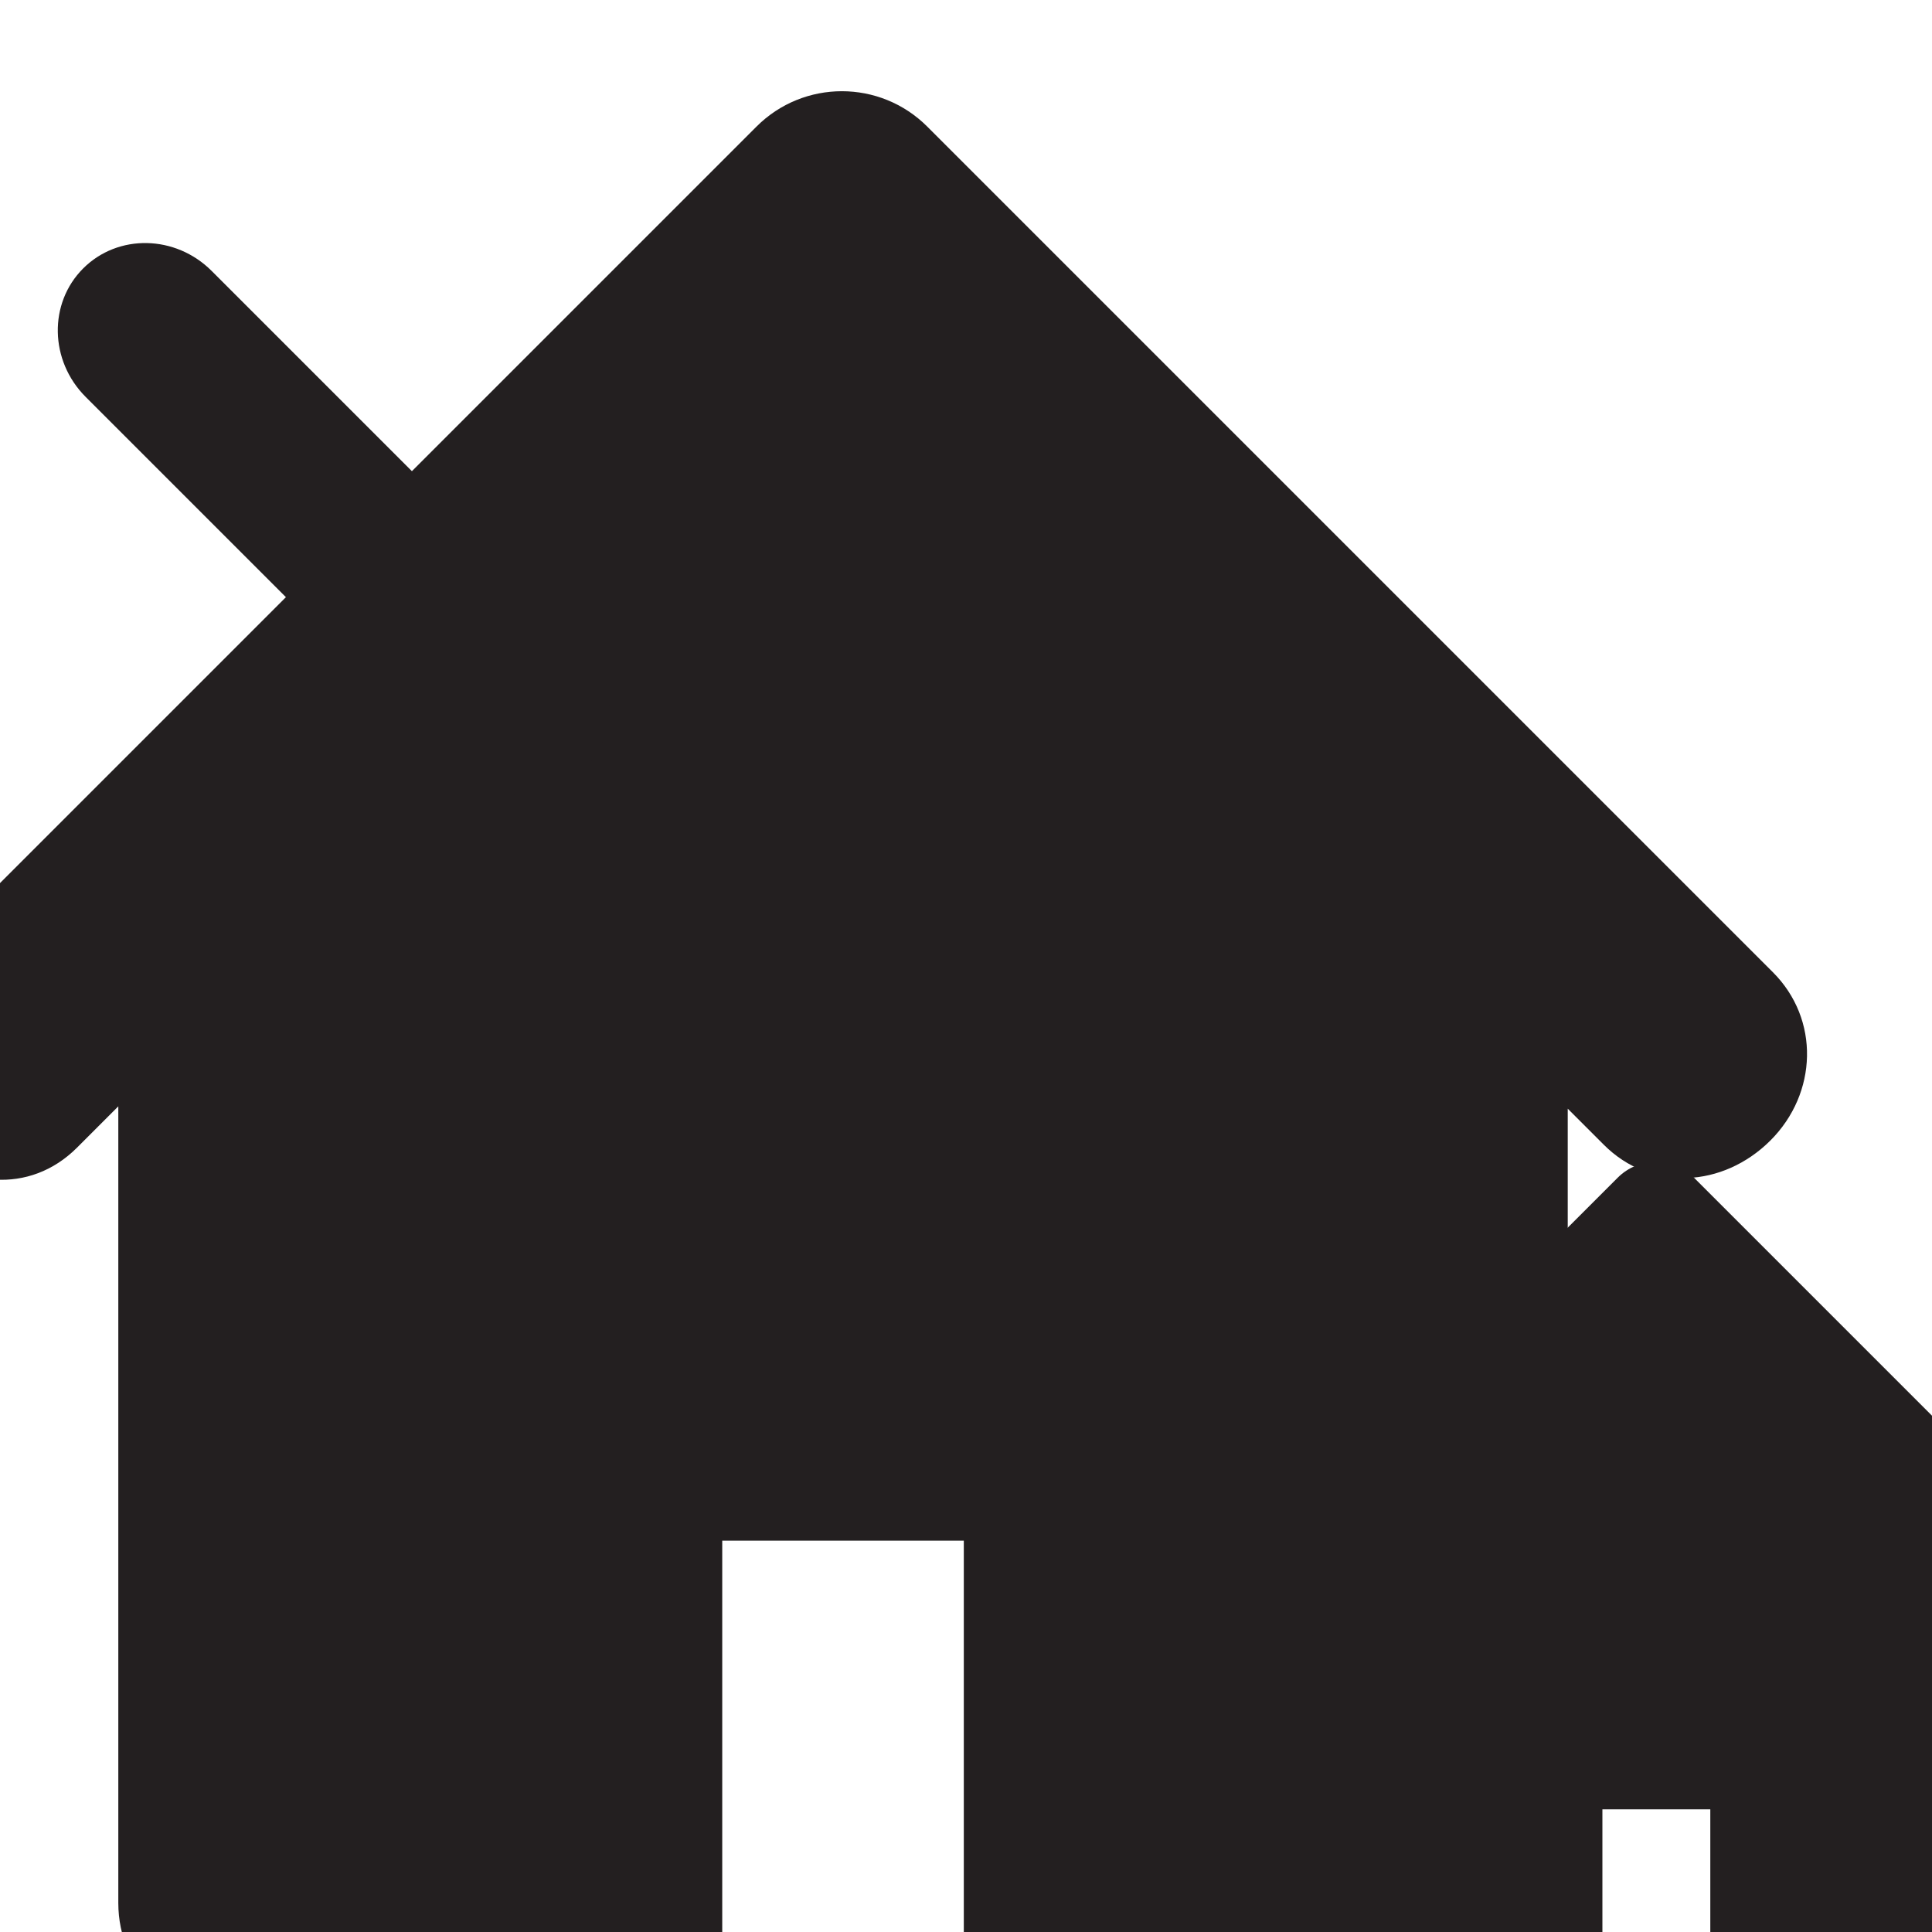
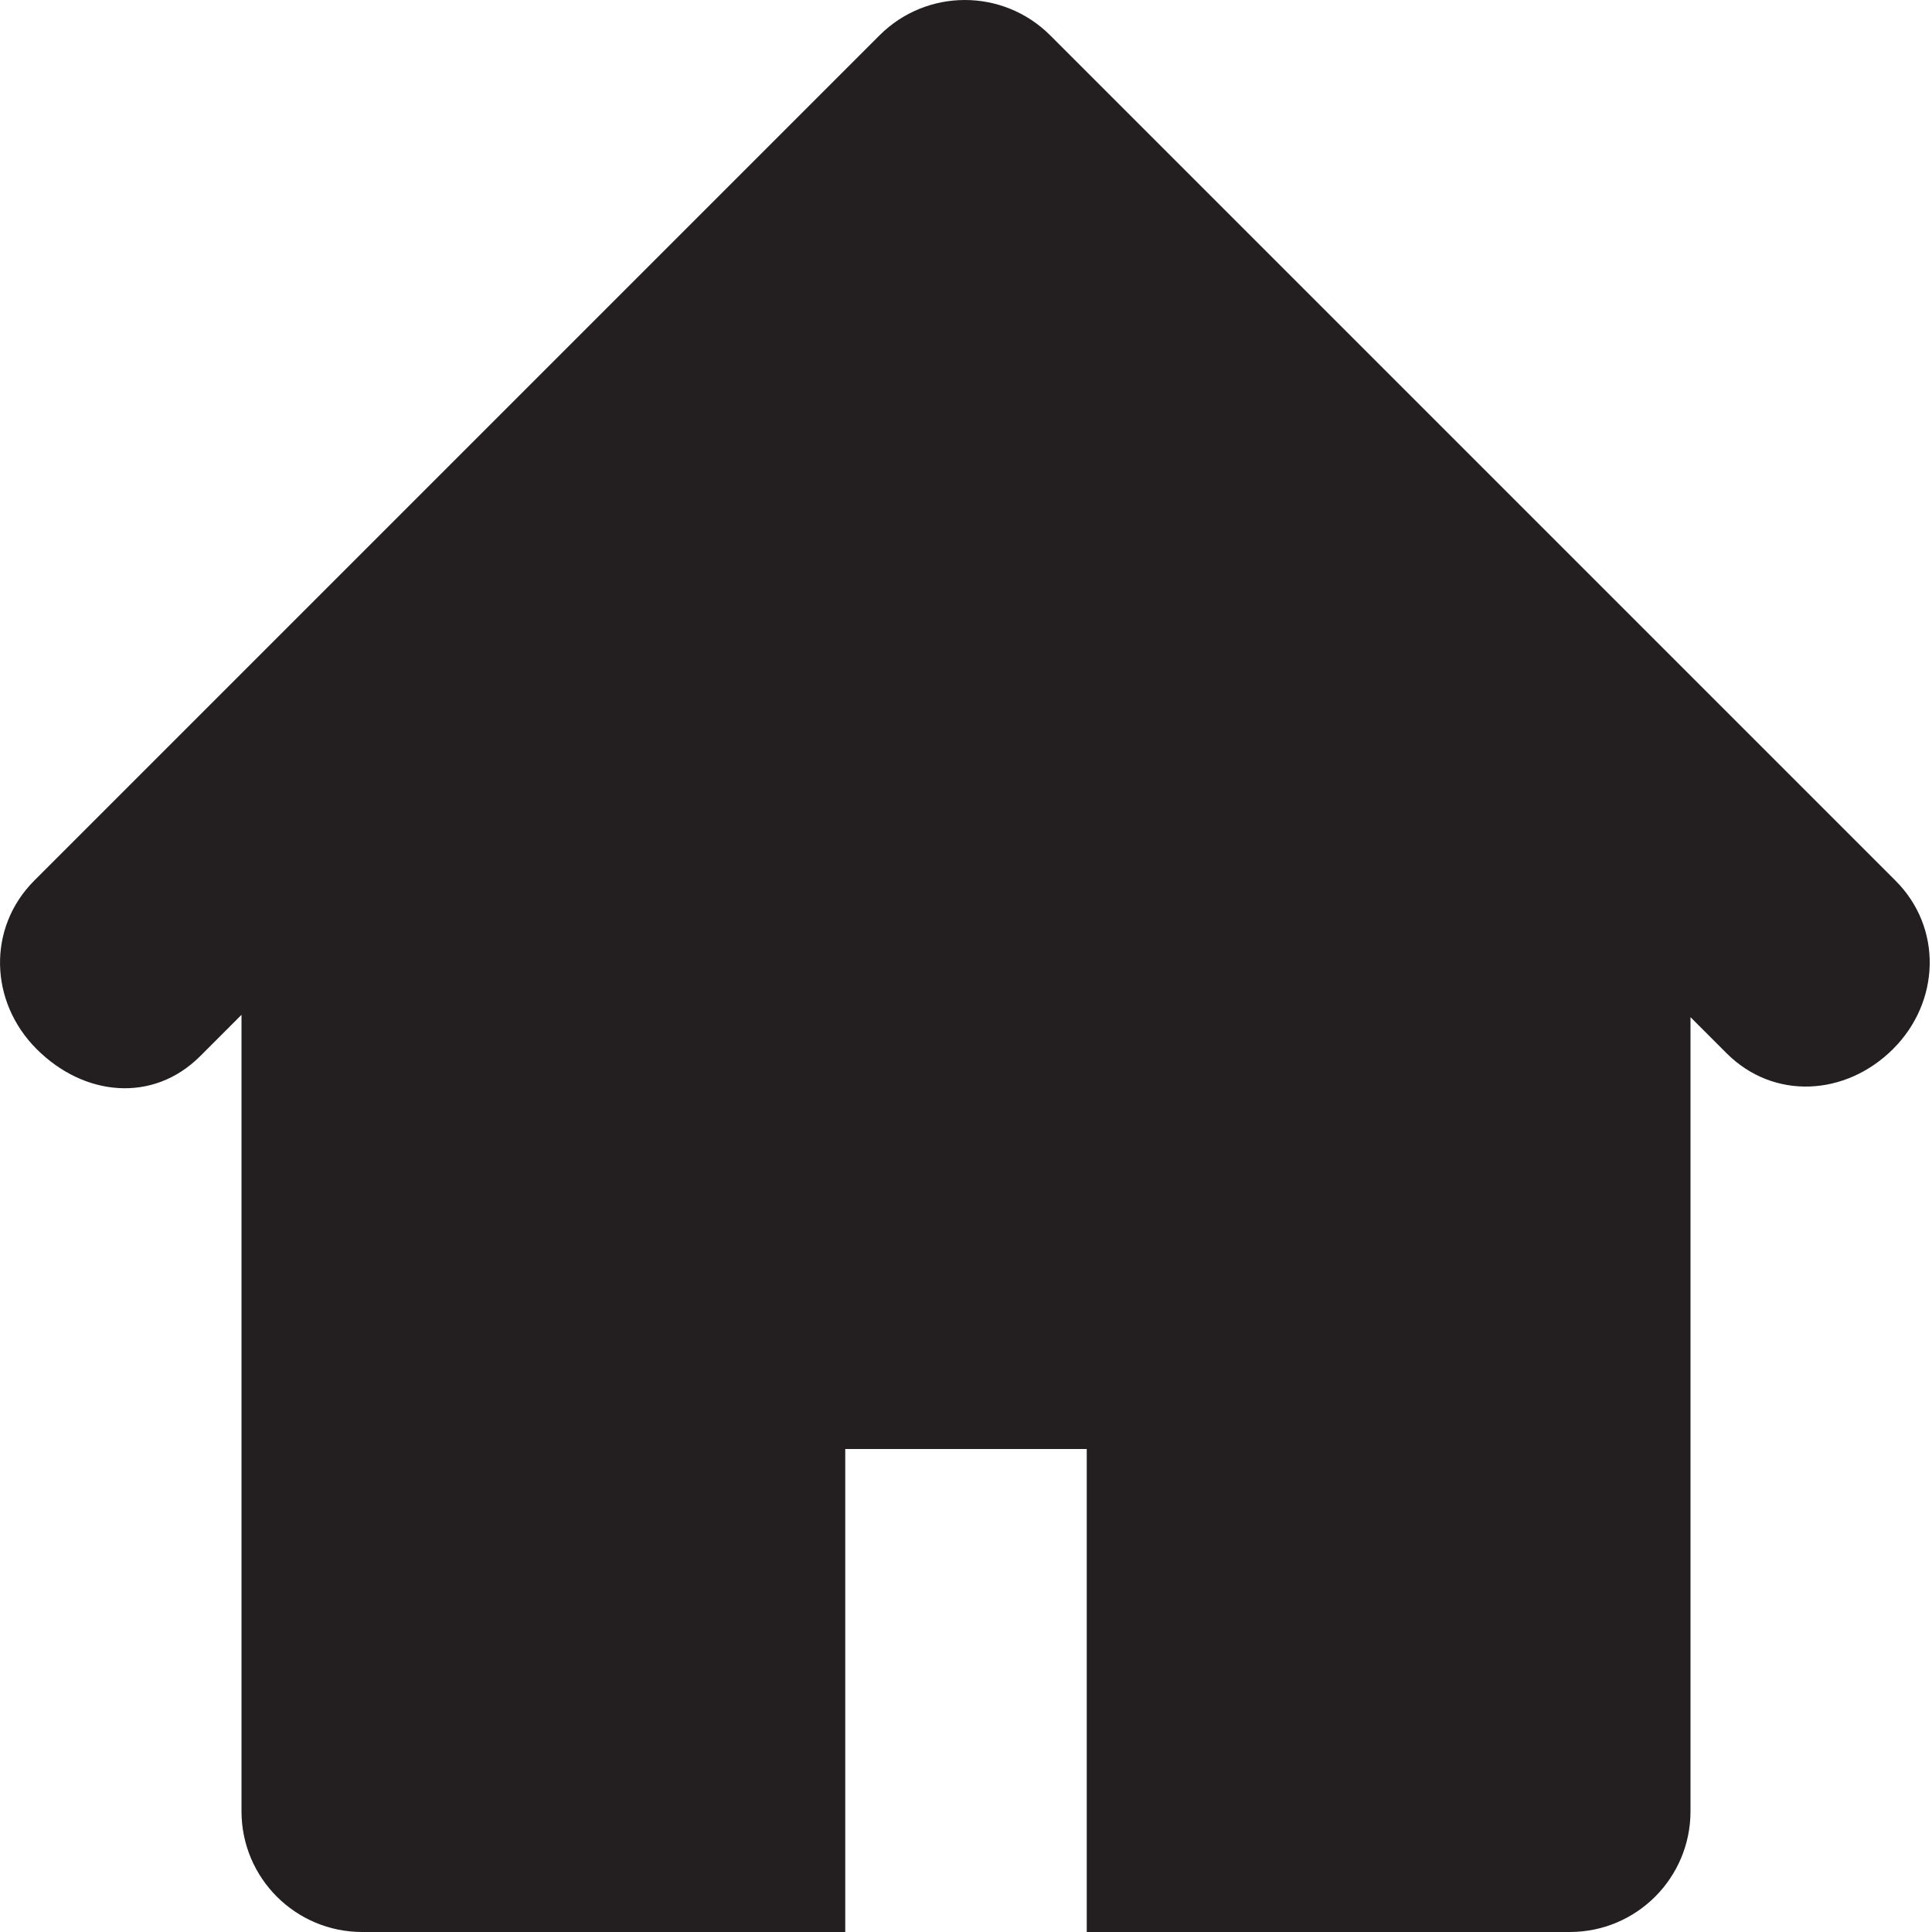
- <svg xmlns="http://www.w3.org/2000/svg" version="1.1" width="1080" height="1080" viewBox="0 0 1080 1080" xml:space="preserve">
-   <defs>
- </defs>
-   <rect x="0" y="0" width="100%" height="100%" fill="transparent" />
-   <g transform="matrix(1 0 0 1 540 540)" id="93413bcb-f297-4f58-8861-142d94e8e0c2">
-     <rect style="stroke: none; stroke-width: 1; stroke-dasharray: none; stroke-linecap: butt; stroke-dashoffset: 0; stroke-linejoin: miter; stroke-miterlimit: 4; fill: rgb(255,255,255); fill-rule: nonzero; opacity: 1; visibility: hidden;" vector-effect="non-scaling-stroke" x="-540" y="-540" rx="0" ry="0" width="1080" height="1080" />
-   </g>
-   <g transform="matrix(Infinity NaN NaN Infinity 0 0)" id="ef7c714f-3dd5-4cbb-99bd-563ffd925033">
- </g>
-   <g transform="matrix(16.88 0 0 16.88 470.58 591.15)" id="SVGRepo_iconCarrier">
-     <path style="stroke: none; stroke-width: 1; stroke-dasharray: none; stroke-linecap: butt; stroke-dashoffset: 0; stroke-linejoin: miter; stroke-miterlimit: 4; fill: rgb(35,31,32); fill-rule: nonzero; opacity: 1;" transform=" translate(-31.96, -32)" d="M 62.79 29.172 L 34.79 1.172 C 34.009 0.391 32.985 0 31.962 0 C 30.939 0 29.915 0.391 29.134 1.172 L 1.134 29.172 C -0.428 30.738 -0.35 33.188 1.212 34.75 C 2.778 36.32 5.067 36.551 6.634 34.984 L 8 33.617 L 8 60 C 8 62.211 9.789 64 12 64 L 28 64 L 28 48 L 36 48 L 36 64 L 52 64 C 54.211 64 56 62.211 56 60 L 56 33.695 L 57.195 34.89 C 58.757 36.452 61.144 36.312 62.711 34.749 C 64.274 33.188 64.356 30.734 62.79 29.172 z" stroke-linecap="round" />
-   </g>
-   <g transform="matrix(NaN NaN NaN NaN 0 0)">
-     <g style="">
- </g>
-   </g>
-   <g transform="matrix(3.13 3.13 -3.13 3.13 186.56 290.12)" id="cc47daf2-9bd2-489f-8fb1-e947837e3e26">
-     <path style="stroke: rgb(0,0,0); stroke-width: 0; stroke-dasharray: none; stroke-linecap: butt; stroke-dashoffset: 0; stroke-linejoin: miter; stroke-miterlimit: 4; fill: rgb(35,31,32); fill-rule: nonzero; opacity: 1;" vector-effect="non-scaling-stroke" transform=" translate(-50, -50)" d="M 94.75 50 C 94.75 56.213 89.514 61.25 83.054 61.25 L 16.946 61.25 C 10.486 61.25 5.25 56.213 5.25 50 L 5.25 50 C 5.25 43.787 10.486 38.75 16.946 38.75 L 83.053 38.75 C 89.514 38.75 94.75 43.787 94.75 50 L 94.75 50 z" stroke-linecap="round" />
-   </g>
-   <g transform="matrix(7.54 0 0 7.54 925.61 890.78)">
-     <path style="stroke: none; stroke-width: 1; stroke-dasharray: none; stroke-linecap: butt; stroke-dashoffset: 0; stroke-linejoin: miter; stroke-miterlimit: 4; fill: rgb(35,31,32); fill-rule: nonzero; opacity: 1;" transform=" translate(-31.96, -32)" d="M 62.79 29.172 L 34.79 1.172 C 34.009 0.391 32.985 0 31.962 0 C 30.939 0 29.915 0.391 29.134 1.172 L 1.134 29.172 C -0.428 30.738 -0.35 33.188 1.212 34.75 C 2.778 36.32 5.067 36.551 6.634 34.984 L 8 33.617 L 8 60 C 8 62.211 9.789 64 12 64 L 28 64 L 28 48 L 36 48 L 36 64 L 52 64 C 54.211 64 56 62.211 56 60 L 56 33.695 L 57.195 34.89 C 58.757 36.452 61.144 36.312 62.711 34.749 C 64.274 33.188 64.356 30.734 62.79 29.172 z" stroke-linecap="round" />
-   </g>
+ <svg xmlns="http://www.w3.org/2000/svg" version="1.0" id="Layer_1" width="800px" height="800px" viewBox="0 0 64 64" enable-background="new 0 0 64 64" xml:space="preserve">
+   <path fill="#231F20" d="M62.79,29.172l-28-28C34.009,0.391,32.985,0,31.962,0s-2.047,0.391-2.828,1.172l-28,28  c-1.562,1.566-1.484,4.016,0.078,5.578c1.566,1.57,3.855,1.801,5.422,0.234L8,33.617V60c0,2.211,1.789,4,4,4h16V48h8v16h16  c2.211,0,4-1.789,4-4V33.695l1.195,1.195c1.562,1.562,3.949,1.422,5.516-0.141C64.274,33.188,64.356,30.734,62.79,29.172z" />
</svg>
